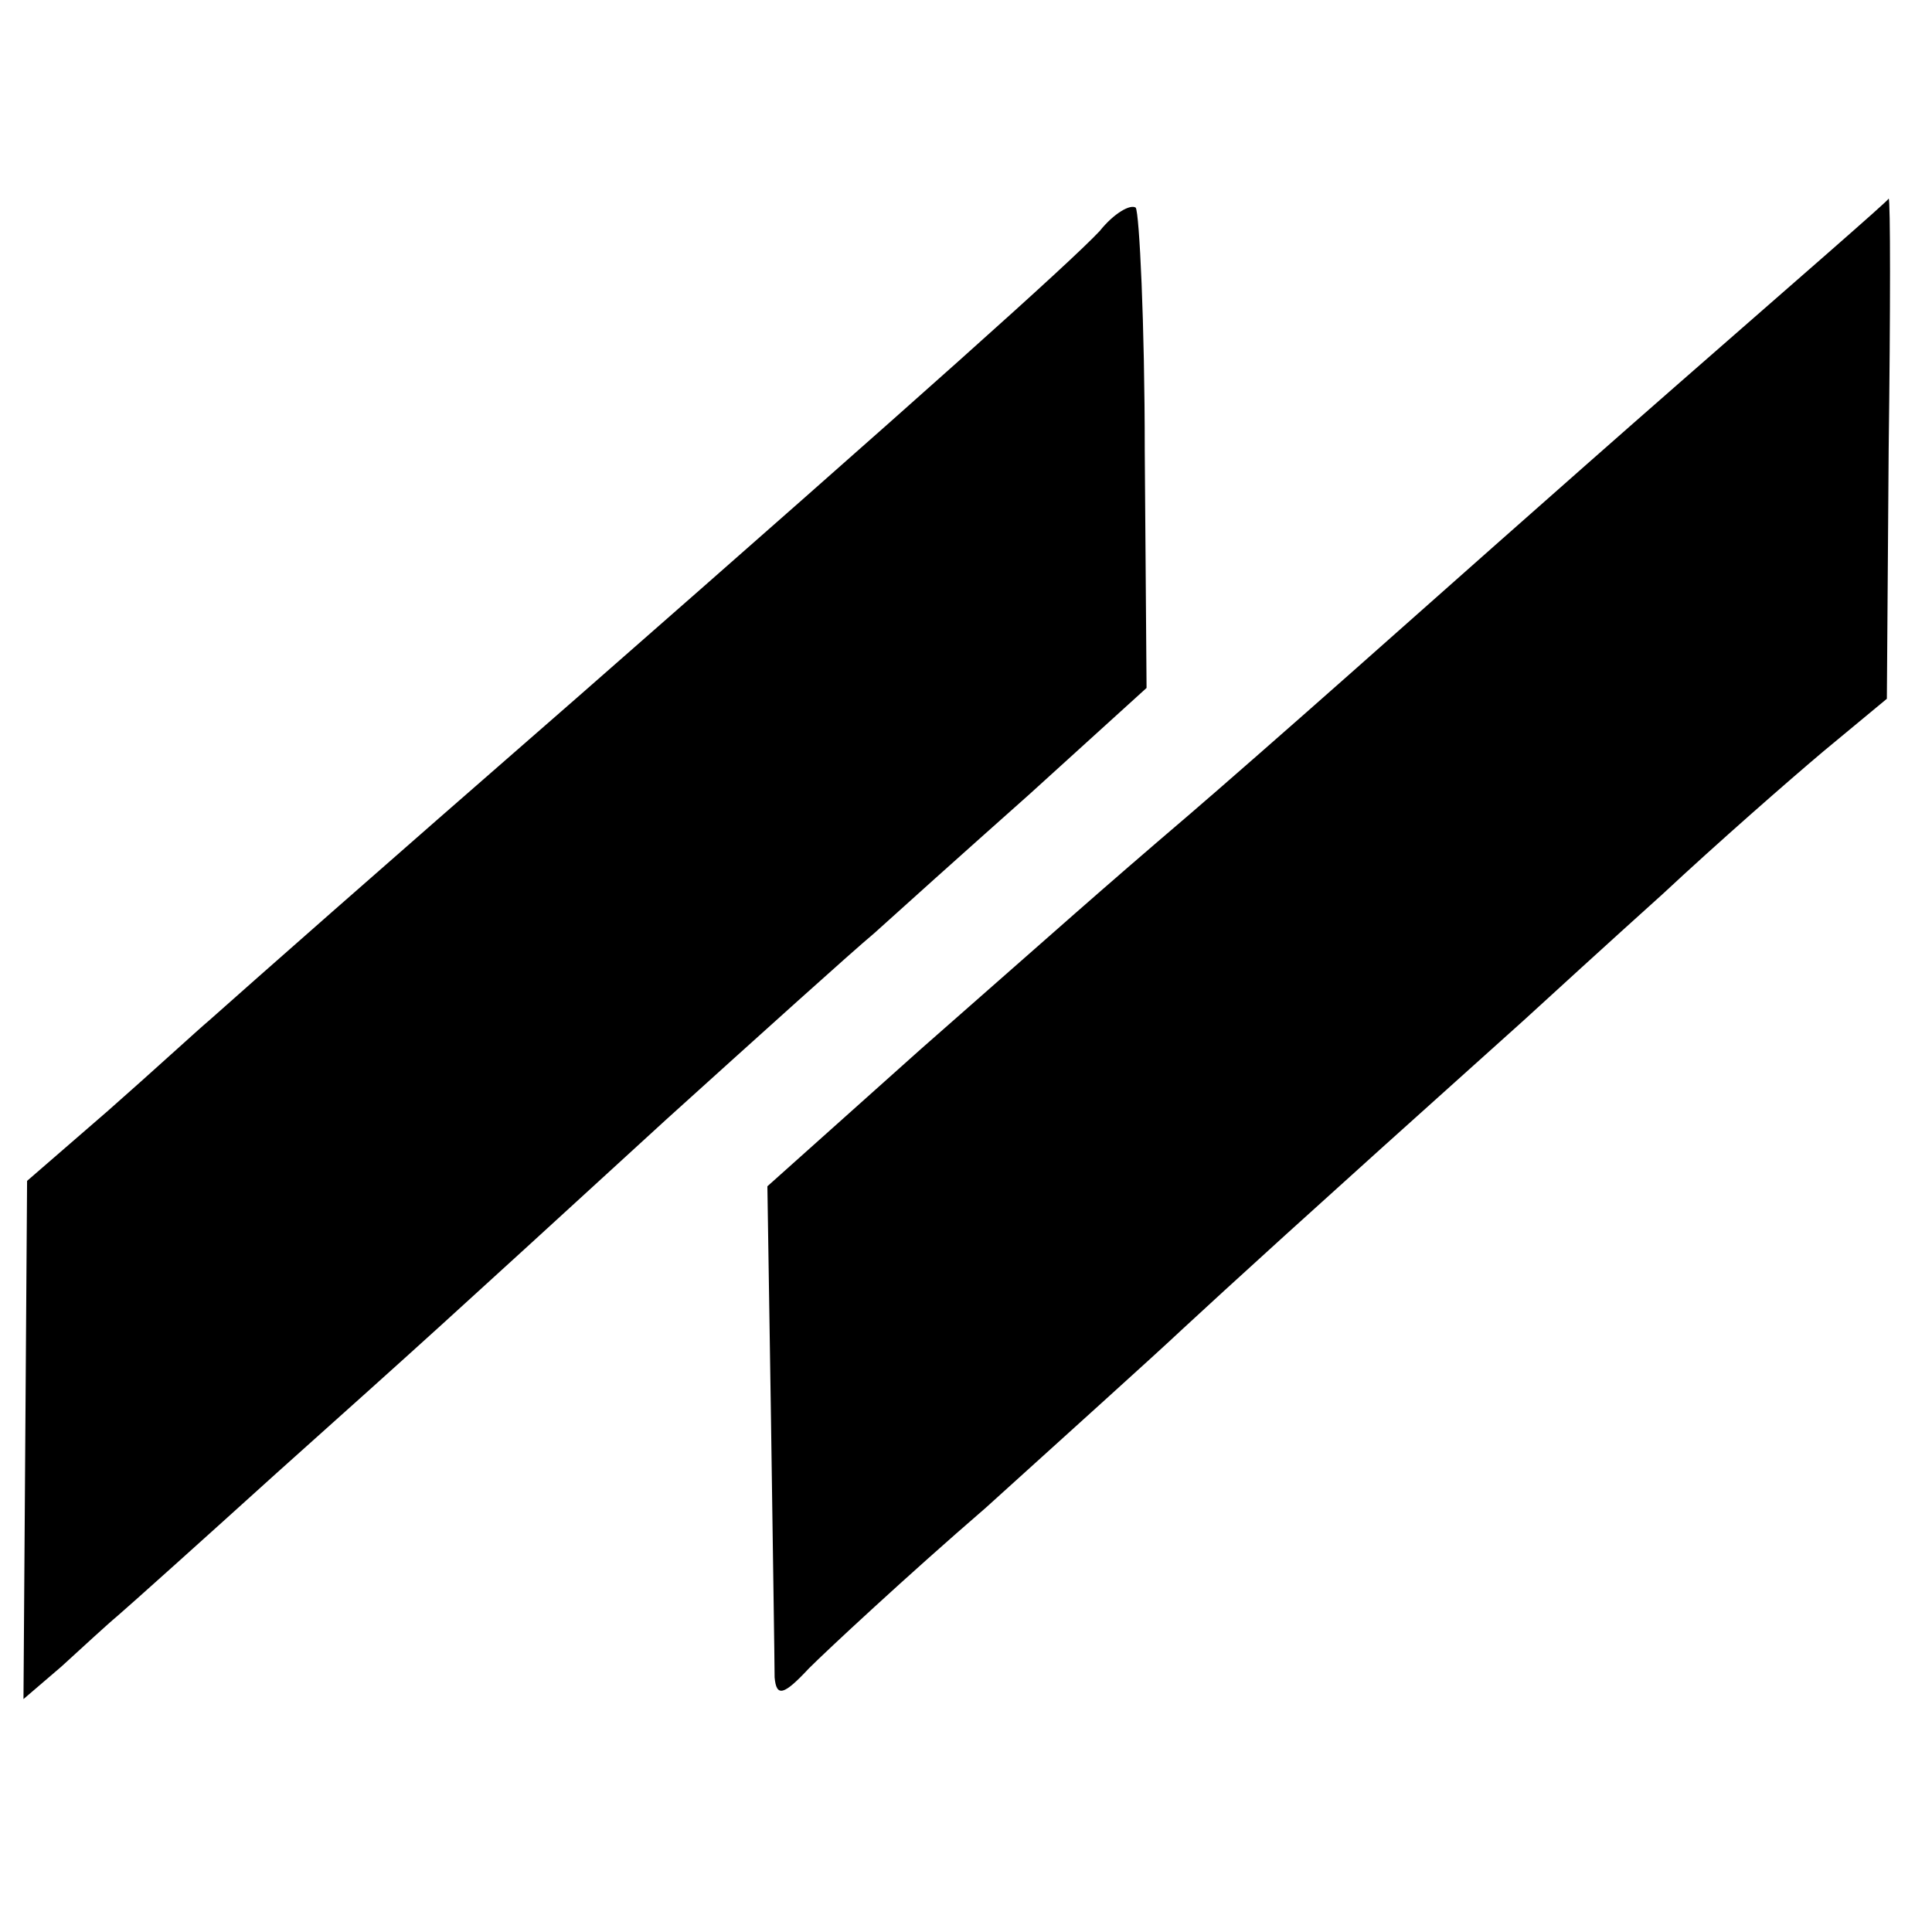
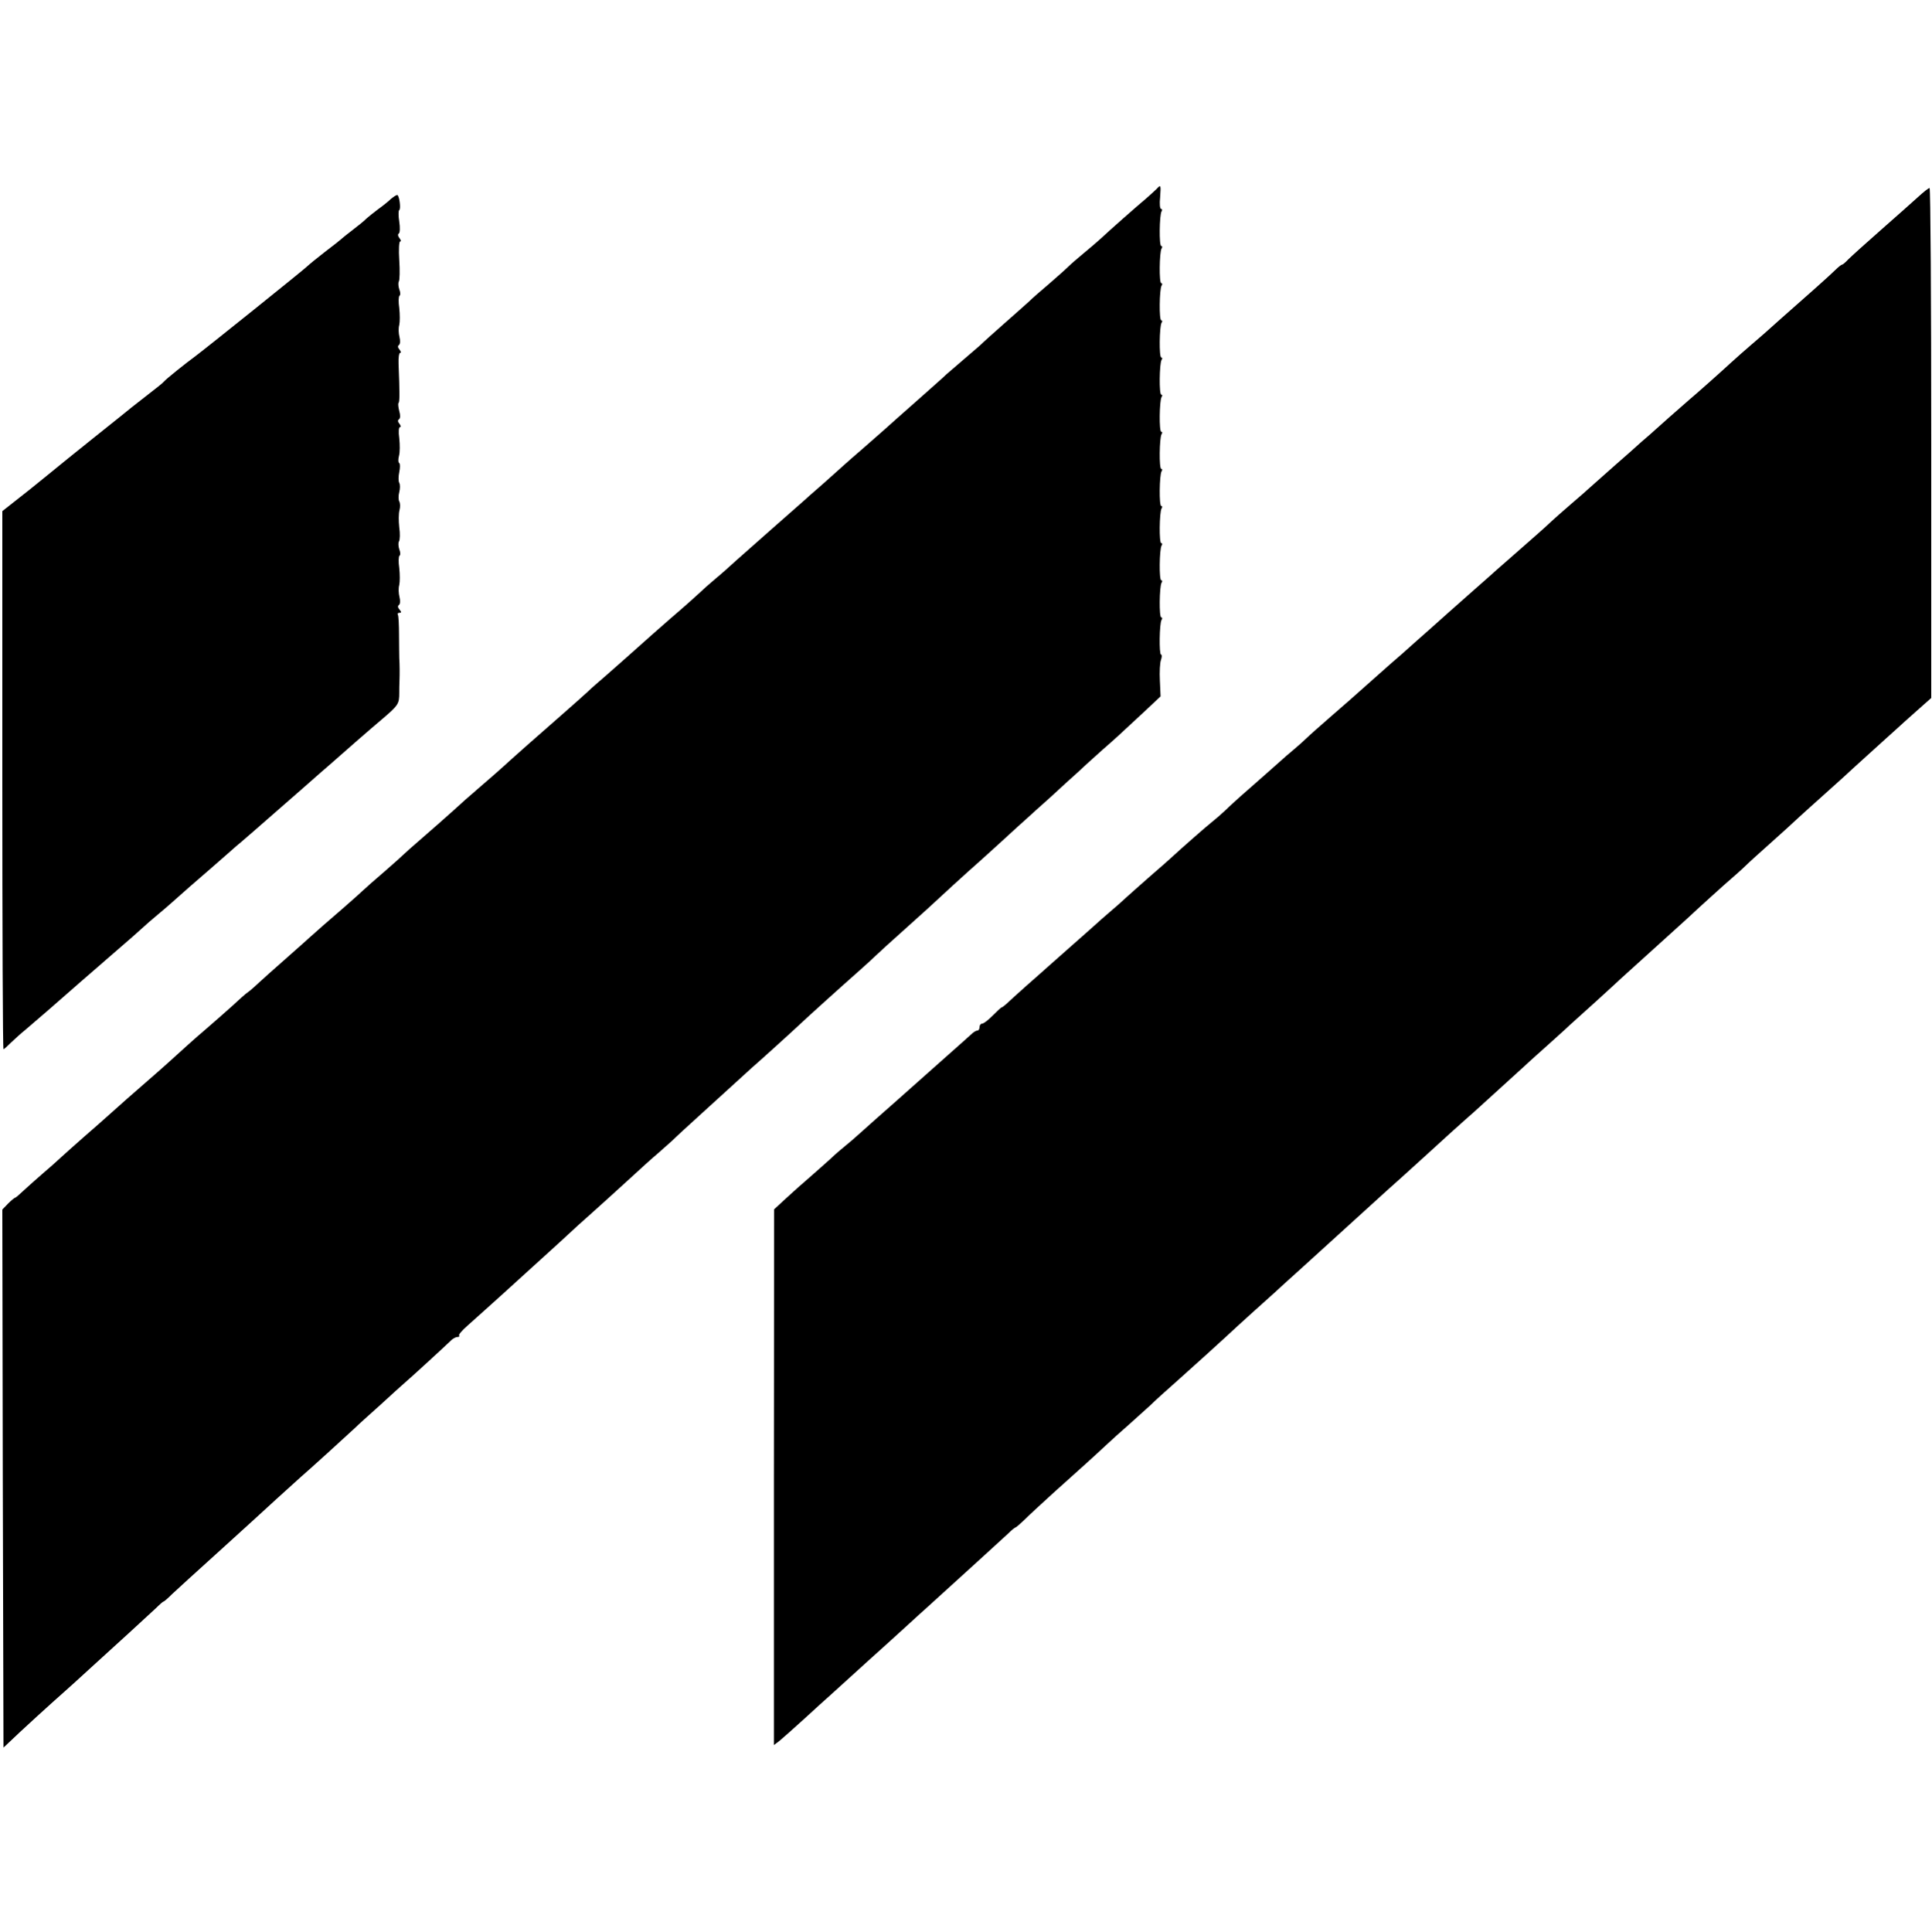
- <svg xmlns="http://www.w3.org/2000/svg" version="1.0" width="107pt" height="107pt" viewBox="0 0 107 107" preserveAspectRatio="xMidYMid meet">
-   <g transform="translate(0,107) scale(0.1,-0.1)" fill="#000000" stroke="none">
-     <path d="M609 942 c-17 -18 -95 -88 -289 -258 -117 -102 -177 -155 -204 -179 -6 -5 -31 -28 -56 -50 l-45 -39 -1 -144 -1 -143 21 18 c11 10 25 23 31 28 7 6 46 41 88 79 86 77 86 77 216 196 52 47 103 93 115 103 11 10 50 45 86 77 l65 59 -1 131 c0 71 -3 132 -5 135 -3 2 -12 -3 -20 -13z" />
-     <path d="M929 857 c-64 -56 -145 -128 -180 -159 -35 -31 -75 -66 -89 -78 -55 -47 -68 -59 -150 -131 l-85 -76 2 -129 c1 -71 2 -135 2 -143 1 -11 5 -10 19 5 10 10 54 51 98 89 43 39 92 83 109 99 26 24 63 58 189 171 12 11 47 43 77 70 30 28 70 63 89 79 l35 29 1 138 c1 77 1 139 0 139 0 -1 -53 -47 -117 -103z" />
+ <svg xmlns="http://www.w3.org/2000/svg" version="1.0" width="832pt" height="832pt" viewBox="0 0 832 832" preserveAspectRatio="xMidYMid meet">
+   <g transform="translate(0,832) scale(0.1,-0.1)" fill="#000000" stroke="none">
+     <path d="M4984 7507 c-7 -7 -27 -25 -45 -41 -42 -35 -163 -142 -198 -175 -14 -13 -46 -40 -70 -60 -24 -20 -56 -47 -70 -61 -14 -14 -52 -47 -84 -75 -32 -27 -71 -61 -85 -75 -15 -14 -63 -56 -107 -95 -43 -38 -90 -80 -103 -93 -14 -12 -46 -40 -72 -62 -26 -22 -58 -50 -72 -62 -13 -13 -58 -52 -98 -88 -41 -36 -91 -81 -113 -100 -49 -44 -69 -62 -147 -130 -35 -30 -71 -62 -80 -70 -8 -8 -52 -46 -95 -85 -44 -38 -82 -72 -85 -75 -3 -3 -59 -52 -125 -110 -66 -58 -140 -124 -165 -146 -25 -23 -63 -57 -85 -75 -23 -19 -59 -51 -80 -71 -22 -20 -51 -46 -65 -58 -63 -54 -191 -167 -244 -215 -18 -16 -57 -50 -85 -75 -29 -25 -65 -56 -79 -70 -15 -14 -68 -61 -117 -104 -92 -80 -207 -182 -254 -225 -14 -13 -50 -44 -80 -70 -29 -25 -63 -55 -76 -66 -61 -56 -175 -156 -210 -186 -22 -19 -47 -41 -55 -49 -8 -8 -46 -42 -84 -75 -39 -33 -79 -69 -91 -80 -12 -11 -49 -45 -84 -75 -35 -30 -75 -65 -90 -78 -14 -13 -42 -37 -62 -55 -19 -18 -69 -61 -109 -97 -41 -36 -87 -77 -103 -92 -16 -15 -37 -34 -47 -41 -11 -7 -43 -36 -72 -63 -30 -27 -78 -69 -107 -94 -29 -25 -65 -56 -80 -70 -65 -59 -118 -107 -161 -144 -50 -43 -160 -140 -194 -171 -12 -11 -53 -47 -91 -80 -37 -33 -83 -73 -101 -90 -17 -16 -53 -48 -79 -70 -26 -22 -62 -55 -81 -72 -19 -18 -36 -33 -39 -33 -2 0 -16 -11 -30 -25 l-25 -26 2 -1159 3 -1159 71 67 c40 37 103 95 140 128 38 34 81 72 95 85 14 13 50 46 80 73 83 75 239 218 271 248 16 16 30 28 32 28 3 0 20 15 38 33 34 31 70 65 233 212 123 112 128 116 216 197 46 42 94 85 105 95 12 10 63 56 115 103 51 47 104 95 117 107 13 13 63 58 110 100 47 43 94 86 106 96 25 21 183 166 202 185 7 6 18 12 25 12 7 0 10 3 7 6 -4 3 12 22 35 42 51 46 111 99 147 132 40 37 200 181 229 208 14 13 42 38 61 56 19 18 62 57 95 86 33 29 104 94 159 144 54 50 112 102 129 116 16 14 44 39 62 55 17 17 76 71 130 120 55 50 120 109 145 132 25 23 56 51 68 62 28 24 173 155 211 191 25 24 169 154 255 230 22 19 54 49 71 65 18 17 67 62 110 100 43 39 93 84 111 100 35 33 187 172 214 195 9 8 57 51 105 95 48 44 97 89 110 100 12 11 57 52 100 90 42 39 98 90 124 113 25 24 71 65 101 92 56 49 65 57 183 167 l67 63 -3 67 c-2 38 0 78 5 91 4 12 4 22 0 22 -9 0 -7 134 2 149 4 6 4 11 -1 11 -10 0 -8 133 1 149 4 6 4 11 -1 11 -10 0 -8 133 1 149 4 6 4 11 -1 11 -10 0 -8 133 1 149 4 6 4 11 -1 11 -10 0 -8 133 1 149 4 6 4 11 -1 11 -10 0 -8 133 1 149 4 6 4 11 -1 11 -10 0 -8 133 1 149 4 6 4 11 -1 11 -10 0 -8 133 1 149 4 6 4 11 -1 11 -10 0 -8 133 1 149 4 6 4 11 -1 11 -10 0 -8 133 1 149 4 6 4 11 -1 11 -10 0 -8 133 1 149 4 6 4 11 -1 11 -10 0 -8 133 1 149 4 6 3 11 -2 11 -5 0 -7 23 -4 50 4 53 3 56 -14 37z" />
+     <path d="M8264 7472 c-22 -20 -94 -84 -160 -142 -65 -57 -129 -115 -141 -127 -12 -13 -24 -23 -27 -23 -3 0 -16 -10 -28 -22 -23 -23 -132 -120 -238 -213 -30 -27 -60 -54 -66 -59 -7 -6 -33 -29 -59 -51 -26 -22 -64 -56 -85 -75 -51 -47 -149 -134 -180 -160 -14 -12 -54 -47 -89 -78 -35 -31 -73 -65 -84 -75 -12 -10 -50 -43 -85 -75 -36 -31 -85 -75 -110 -97 -25 -22 -53 -47 -62 -55 -8 -8 -45 -40 -80 -70 -35 -30 -73 -64 -85 -75 -24 -23 -68 -62 -180 -160 -44 -38 -82 -72 -85 -75 -3 -3 -41 -36 -85 -75 -43 -38 -87 -77 -96 -85 -9 -8 -47 -42 -84 -75 -38 -33 -73 -65 -79 -70 -6 -6 -47 -42 -91 -80 -68 -60 -114 -101 -169 -150 -6 -5 -45 -39 -86 -75 -41 -36 -87 -76 -101 -90 -15 -14 -39 -36 -55 -49 -16 -13 -47 -40 -69 -60 -22 -20 -76 -67 -120 -106 -44 -38 -92 -82 -107 -97 -16 -15 -40 -36 -54 -47 -22 -17 -136 -117 -178 -156 -6 -6 -47 -42 -91 -80 -44 -39 -92 -81 -107 -95 -15 -14 -45 -41 -68 -60 -22 -19 -53 -46 -68 -60 -15 -14 -59 -52 -96 -85 -37 -33 -80 -71 -96 -85 -15 -14 -59 -52 -96 -85 -37 -33 -76 -68 -86 -78 -10 -9 -20 -17 -23 -17 -2 0 -19 -16 -38 -35 -19 -19 -39 -35 -46 -35 -6 0 -11 -7 -11 -15 0 -8 -4 -15 -10 -15 -6 0 -18 -8 -28 -18 -10 -9 -51 -46 -92 -82 -41 -36 -81 -72 -90 -80 -9 -8 -70 -62 -135 -120 -66 -58 -138 -122 -160 -142 -22 -20 -51 -45 -65 -56 -14 -11 -43 -36 -65 -57 -22 -20 -62 -55 -88 -78 -27 -23 -72 -63 -100 -89 l-52 -48 -1 -1154 0 -1154 24 18 c13 11 62 54 109 97 47 43 95 87 108 98 12 11 61 55 108 98 47 43 95 86 105 95 11 10 59 53 107 97 48 44 93 85 99 90 7 6 36 33 66 60 31 28 100 91 154 140 55 50 112 102 128 117 16 16 31 28 34 28 2 0 19 15 37 32 18 18 75 71 127 118 126 113 175 157 224 203 22 21 67 61 100 90 32 29 73 66 91 82 17 17 71 66 121 110 96 86 158 142 210 190 18 17 65 60 106 97 40 36 85 76 99 89 14 13 63 58 109 99 154 140 293 266 330 300 15 14 65 59 111 100 104 94 109 99 209 190 46 41 91 82 101 90 23 21 174 158 209 190 15 14 62 57 104 94 42 38 87 78 99 90 13 12 63 57 112 101 48 44 98 89 109 100 23 21 64 58 210 190 49 44 106 96 127 116 21 19 68 62 105 95 37 32 80 70 94 84 14 14 64 59 110 100 46 41 101 91 121 110 21 19 66 60 101 91 34 31 75 67 89 80 14 13 65 60 114 104 49 44 100 91 114 103 14 13 54 49 89 80 l62 55 0 1099 c0 604 -3 1098 -7 1098 -5 0 -26 -17 -49 -38z" />
+     <path d="M1684 7463 c-10 -10 -35 -30 -56 -45 -20 -15 -42 -33 -50 -40 -7 -8 -33 -29 -58 -48 -25 -19 -47 -37 -50 -40 -3 -3 -34 -28 -70 -55 -36 -28 -69 -55 -75 -61 -11 -12 -442 -358 -484 -389 -41 -30 -125 -97 -136 -110 -5 -6 -30 -26 -55 -45 -58 -45 -68 -53 -83 -65 -7 -6 -79 -64 -162 -130 -82 -66 -152 -122 -155 -125 -3 -3 -58 -47 -122 -99 l-118 -93 0 -1159 c0 -637 2 -1159 5 -1159 3 0 17 13 32 28 16 15 44 41 63 56 19 16 64 55 100 86 66 58 193 169 310 270 35 30 76 66 91 80 15 14 46 41 69 60 23 19 52 44 64 55 31 28 104 92 168 147 30 26 66 58 80 70 14 13 34 30 44 38 11 9 80 69 154 134 74 65 162 141 194 170 33 28 64 56 70 61 13 12 148 130 190 165 73 62 76 68 76 115 0 14 0 37 1 53 1 30 1 67 -1 97 0 11 -1 56 -1 99 0 44 -2 83 -5 88 -3 4 0 8 7 8 9 0 9 3 0 14 -8 9 -8 16 -2 20 5 4 6 18 2 34 -4 15 -5 38 -1 52 3 13 3 46 0 73 -4 26 -3 50 1 53 5 3 4 15 -1 28 -4 12 -5 28 -1 34 4 7 5 34 1 60 -3 27 -3 60 1 74 4 14 3 31 -1 38 -4 7 -4 25 0 40 4 15 4 33 0 40 -4 6 -4 27 0 46 4 19 4 36 0 39 -5 3 -5 17 -1 32 4 14 4 48 1 75 -4 28 -2 48 3 48 5 0 4 6 -2 14 -8 9 -8 16 -2 20 6 4 6 18 1 35 -4 16 -6 32 -3 35 5 5 5 45 0 169 -1 26 2 47 7 47 5 0 3 6 -3 14 -8 9 -8 16 -2 20 5 4 6 18 2 34 -4 15 -5 38 -1 52 3 13 3 46 0 73 -4 26 -3 50 1 53 5 3 4 15 -1 28 -4 12 -5 27 -2 33 4 6 5 48 2 92 -3 45 -1 81 4 81 5 0 3 6 -3 14 -7 8 -8 17 -3 20 5 3 6 26 2 51 -4 25 -4 48 0 50 8 5 0 65 -9 65 -4 0 -16 -8 -27 -17z" />
  </g>
</svg>
